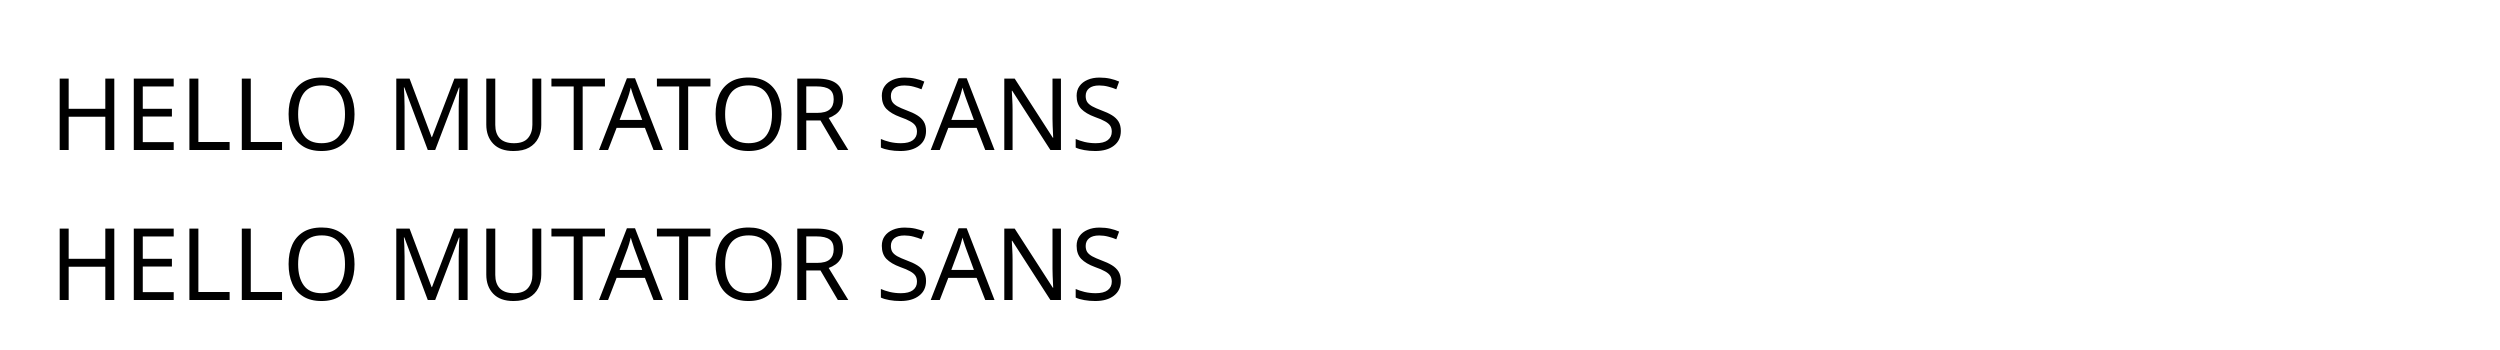
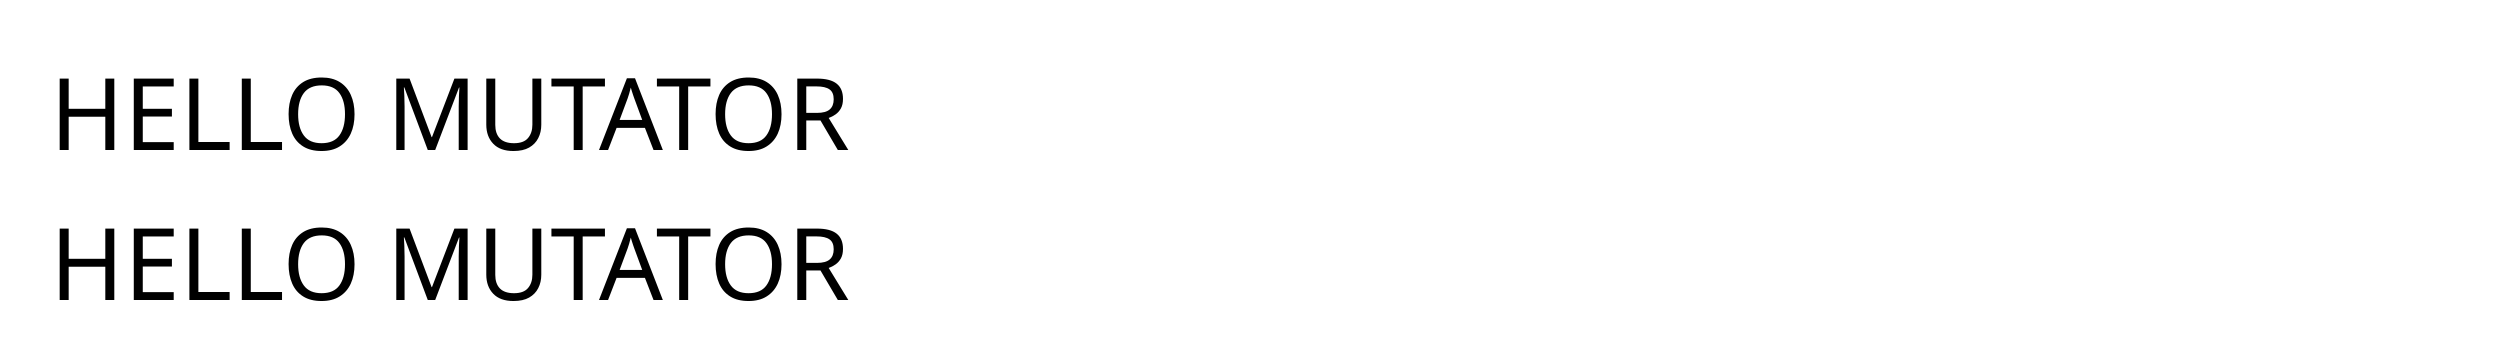
<svg xmlns="http://www.w3.org/2000/svg" height="70" version="1.1" width="500">
  <text text-anchor="start" transform="matrix(1,0,0,1,10.0,14.0)">
    <tspan fill="rgb(0,0,0)" font-family="MutatorMathTest-LightWide" font-size="20" x="0" y="46">
-    HELLO MUTATOR SANS
+    HELLO MUTATOR
  </tspan>
  </text>
  <text text-anchor="start" transform="matrix(1,0,0,1,10.0,-16.0)">
    <tspan fill="rgb(0,0,0)" font-family="MutatorMathTest-LightWide" font-size="20" x="0" y="46">
-    HELLO MUTATOR SANS
+    HELLO MUTATOR
  </tspan>
  </text>
</svg>
